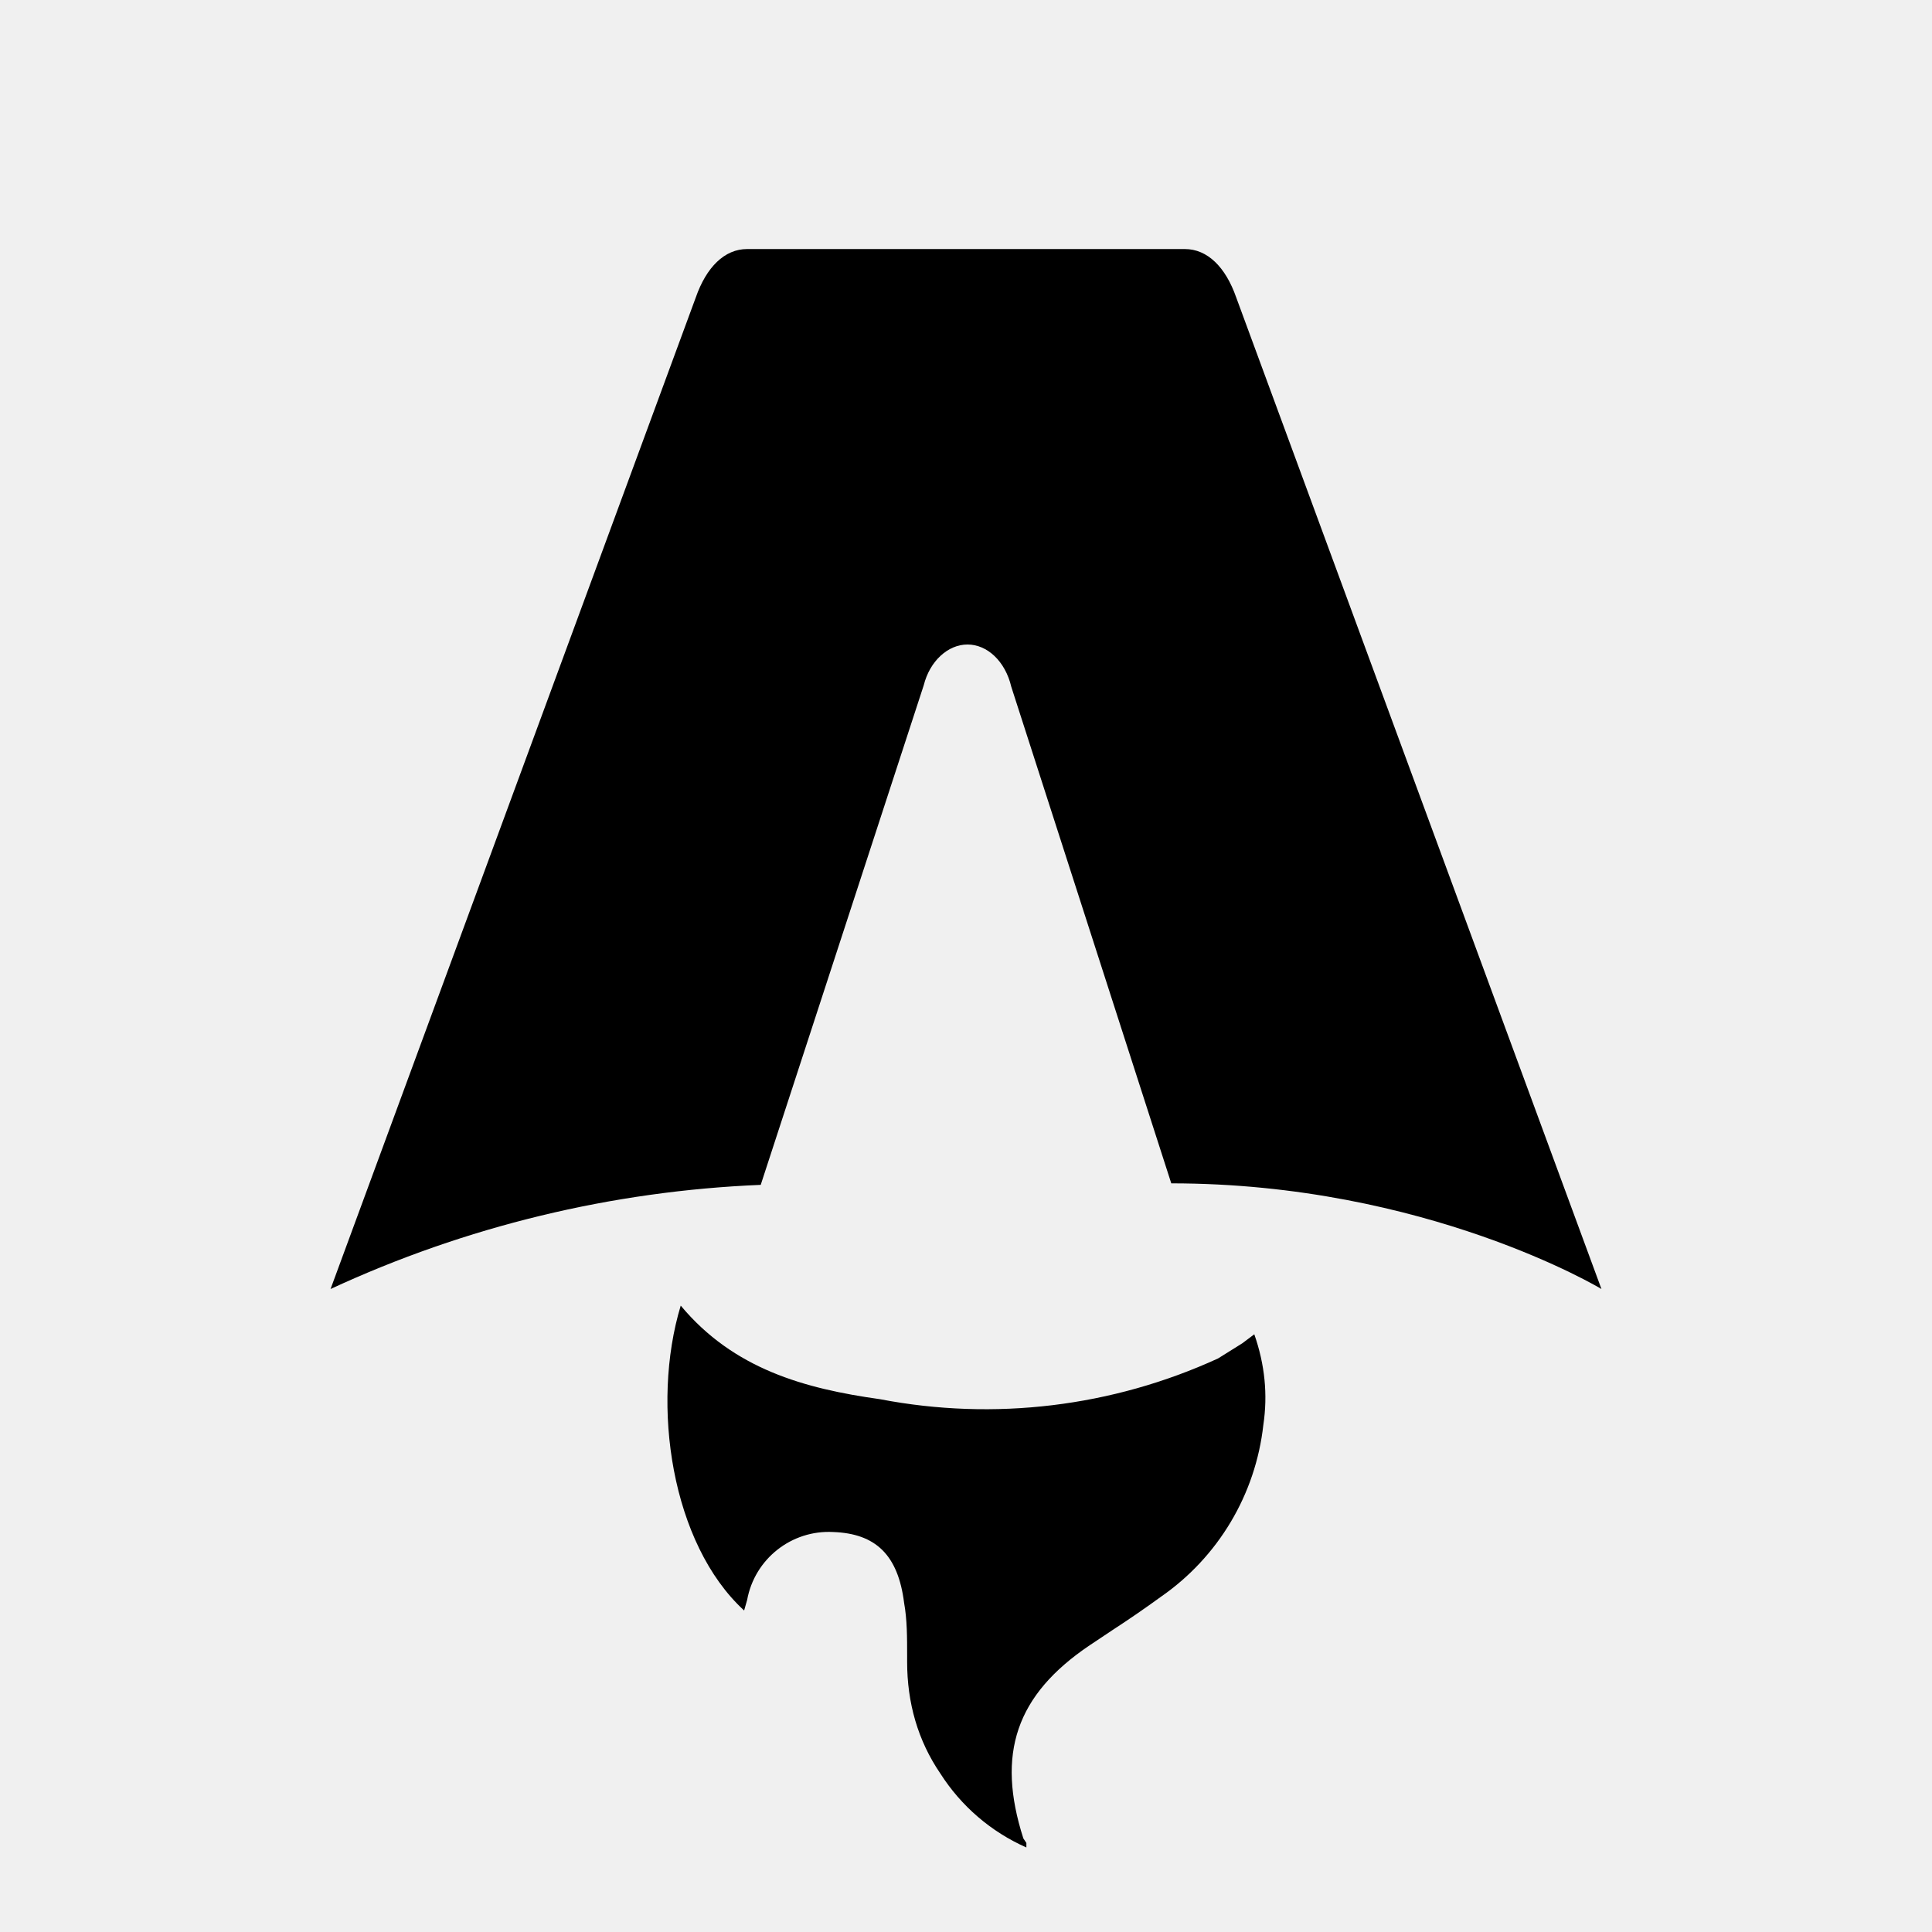
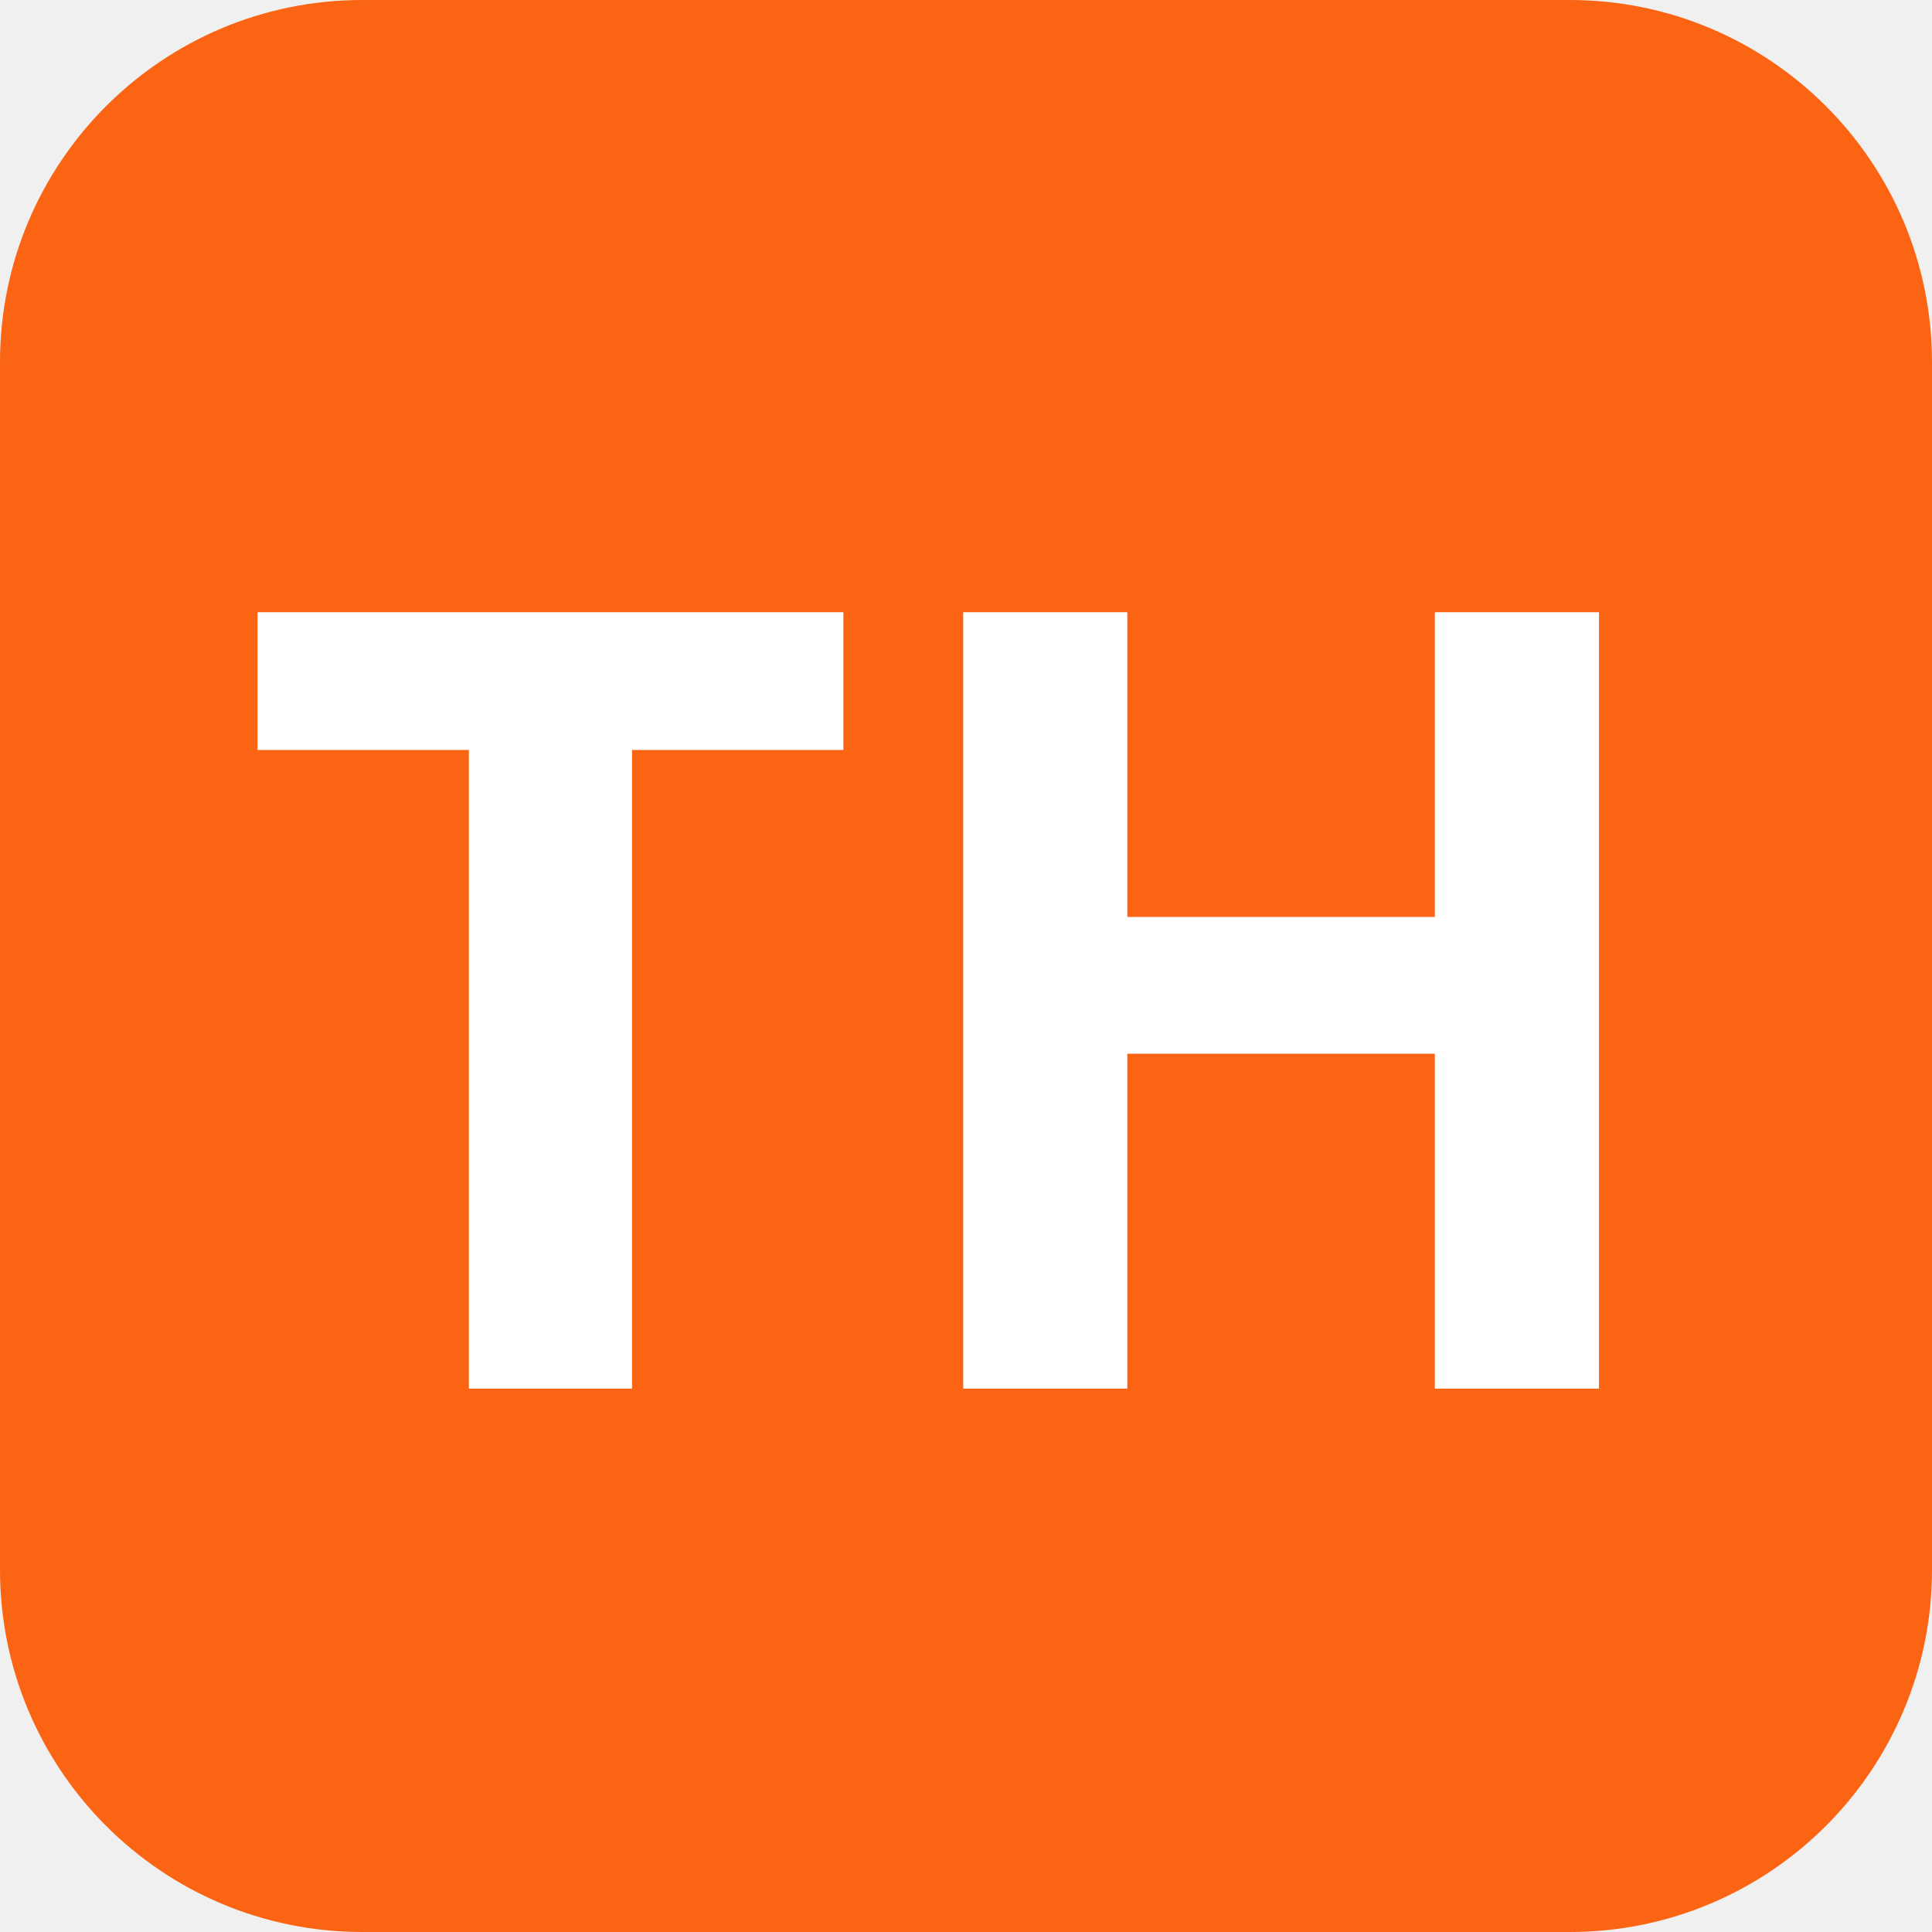
- <svg xmlns="http://www.w3.org/2000/svg" fill="none" viewBox="0 0 128 128">
-   <path d="M50.4 78.5a75.1 75.1 0 0 0-28.5 6.9l24.2-65.7c.7-2 1.9-3.2 3.4-3.2h29c1.5 0 2.7 1.2 3.4 3.2l24.2 65.7s-11.6-7-28.5-7L67 45.5c-.4-1.7-1.6-2.8-2.9-2.8-1.3 0-2.5 1.1-2.9 2.7L50.4 78.5Zm-1.1 28.2Zm-4.2-20.2c-2 6.6-.6 15.8 4.2 20.2a17.5 17.5 0 0 1 .2-.7 5.5 5.5 0 0 1 5.7-4.5c2.8.1 4.3 1.5 4.7 4.7.2 1.1.2 2.3.2 3.5v.4c0 2.7.7 5.2 2.2 7.4a13 13 0 0 0 5.7 4.9v-.3l-.2-.3c-1.8-5.6-.5-9.5 4.4-12.8l1.5-1a73 73 0 0 0 3.2-2.2 16 16 0 0 0 6.8-11.4c.3-2 .1-4-.6-6l-.8.6-1.6 1a37 37 0 0 1-22.4 2.7c-5-.7-9.7-2-13.2-6.2Z" />
-   <style>
-         path { fill: #000; }
-         @media (prefers-color-scheme: dark) {
-             path { fill: #FFF; }
-         }
-     </style>
+ <svg xmlns="http://www.w3.org/2000/svg" viewBox="0 0 32 32">
+   <rect width="32" height="32" rx="6" fill="#fb6412" />
+   <text x="16" y="23" text-anchor="middle" font-family="Verdana,sans-serif" font-size="18" font-weight="700" fill="#ffffff">TH</text>
</svg>
